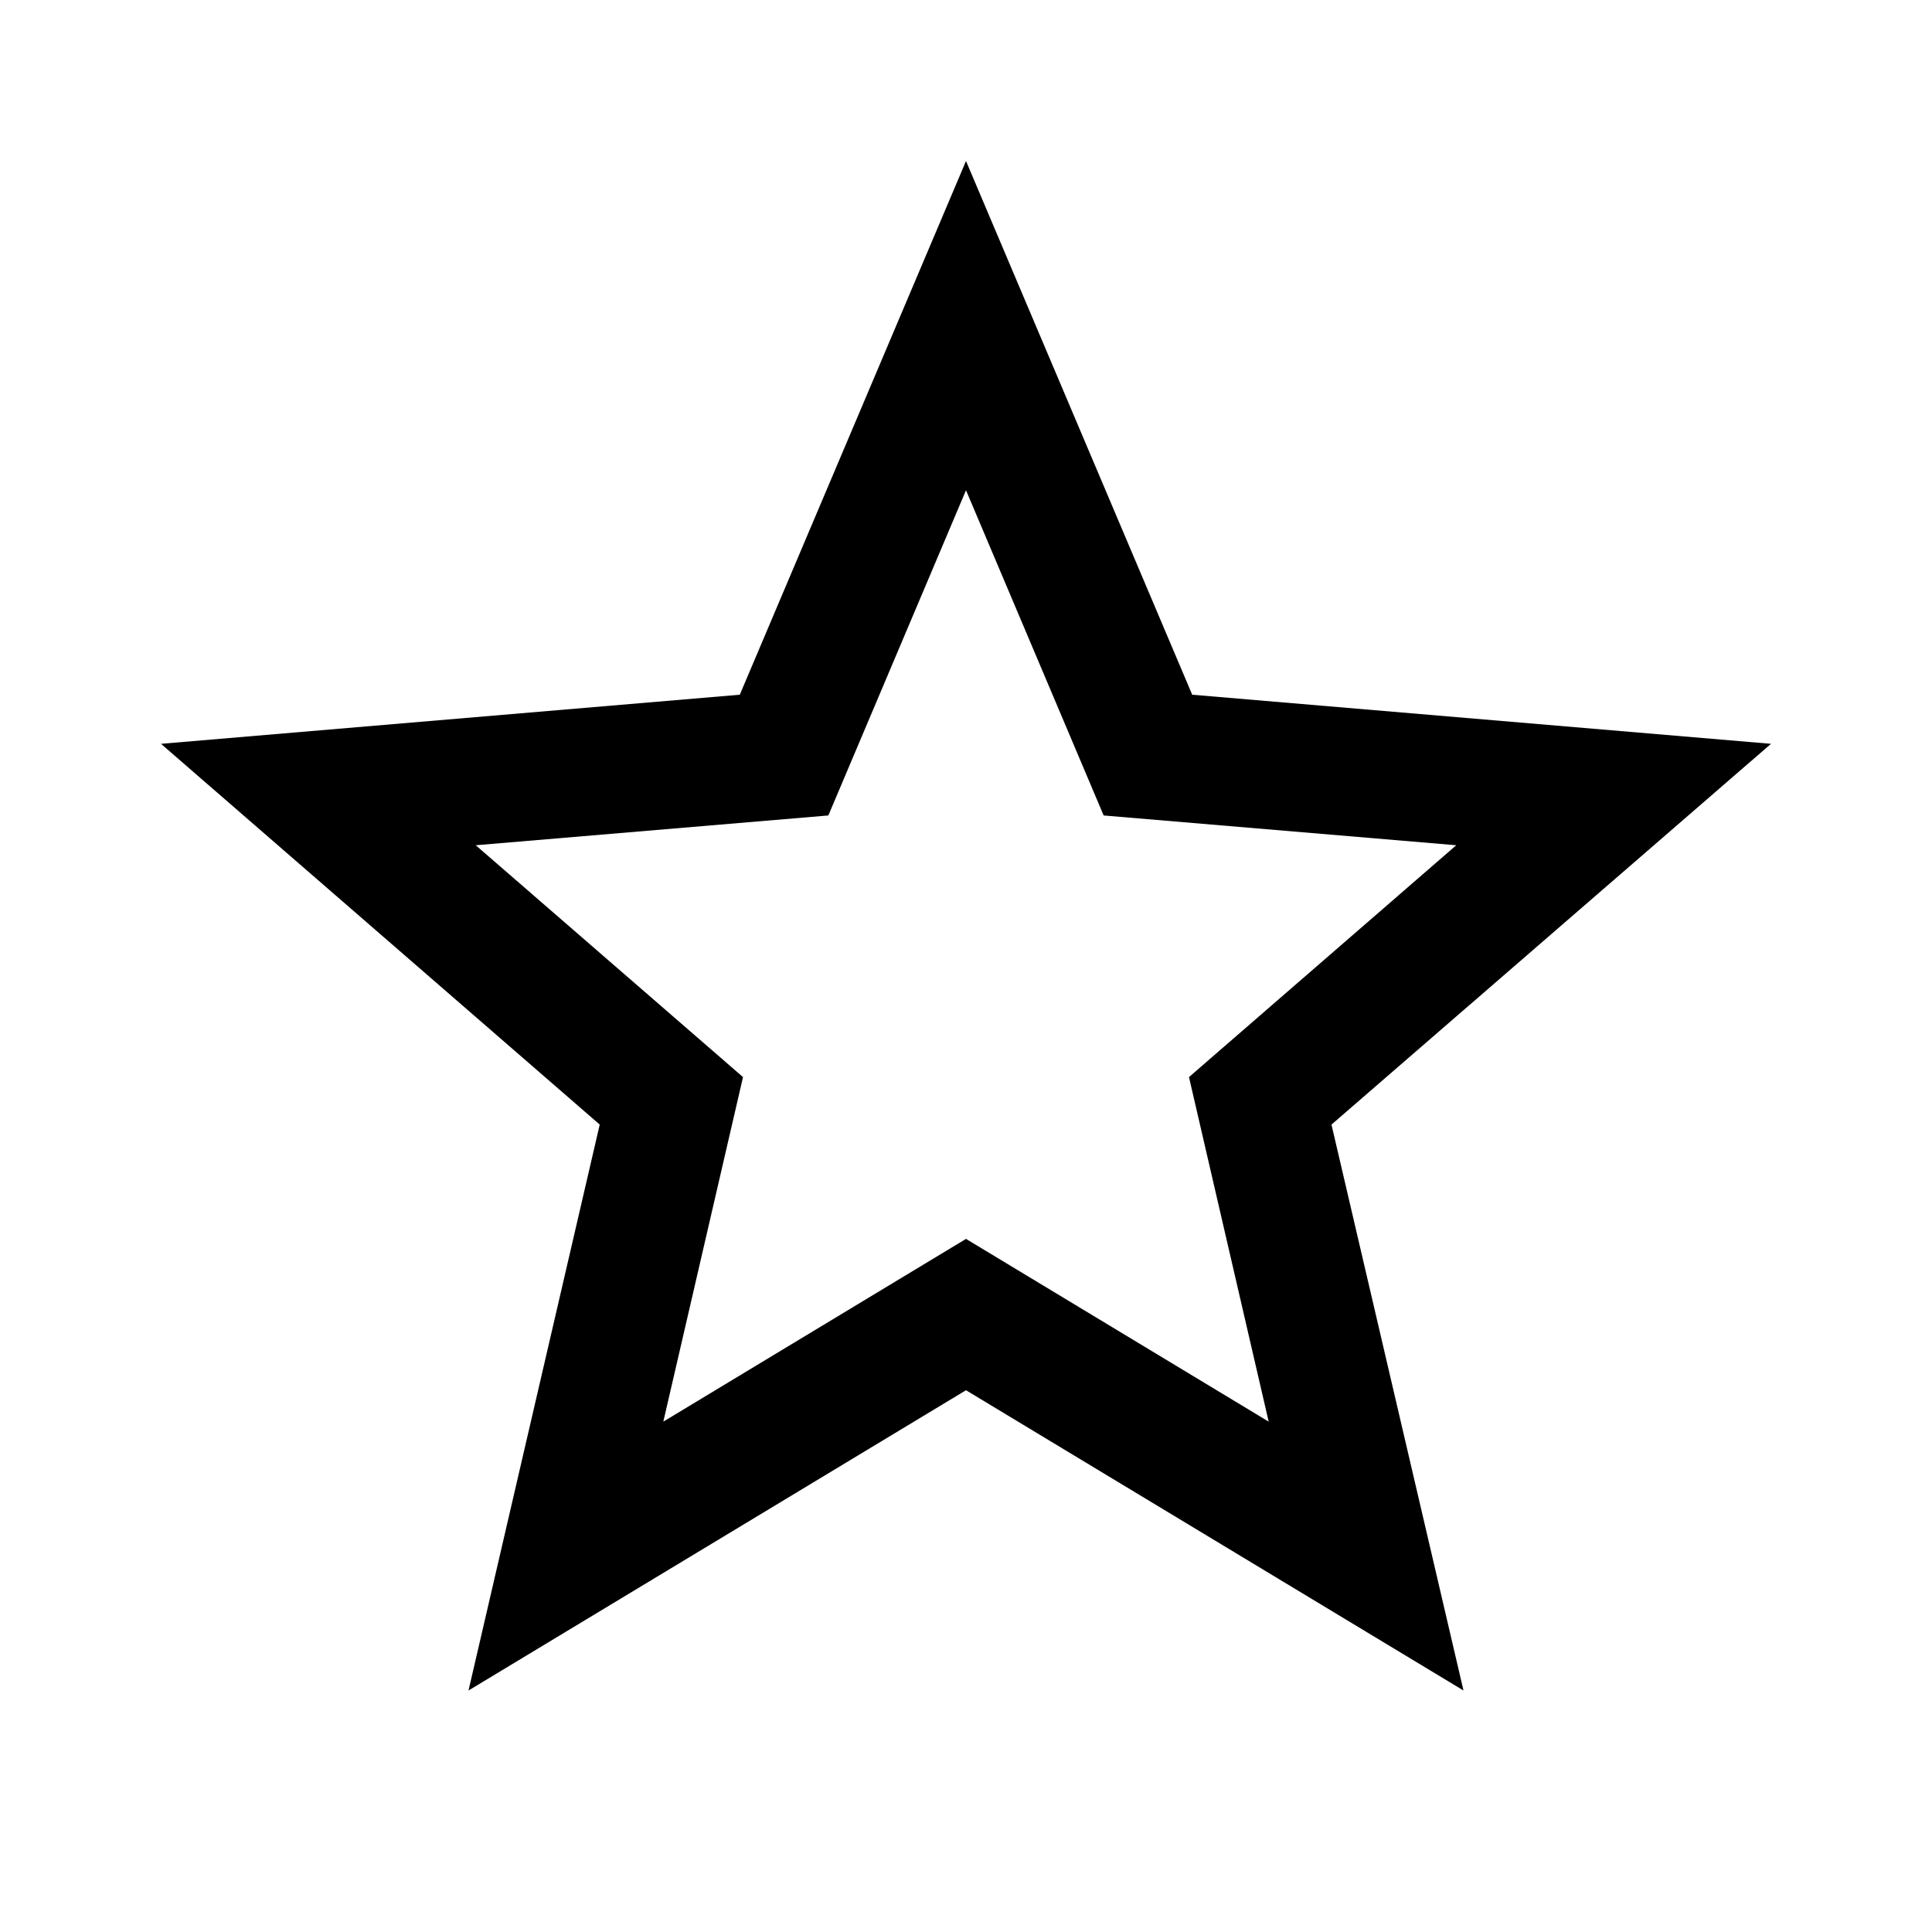
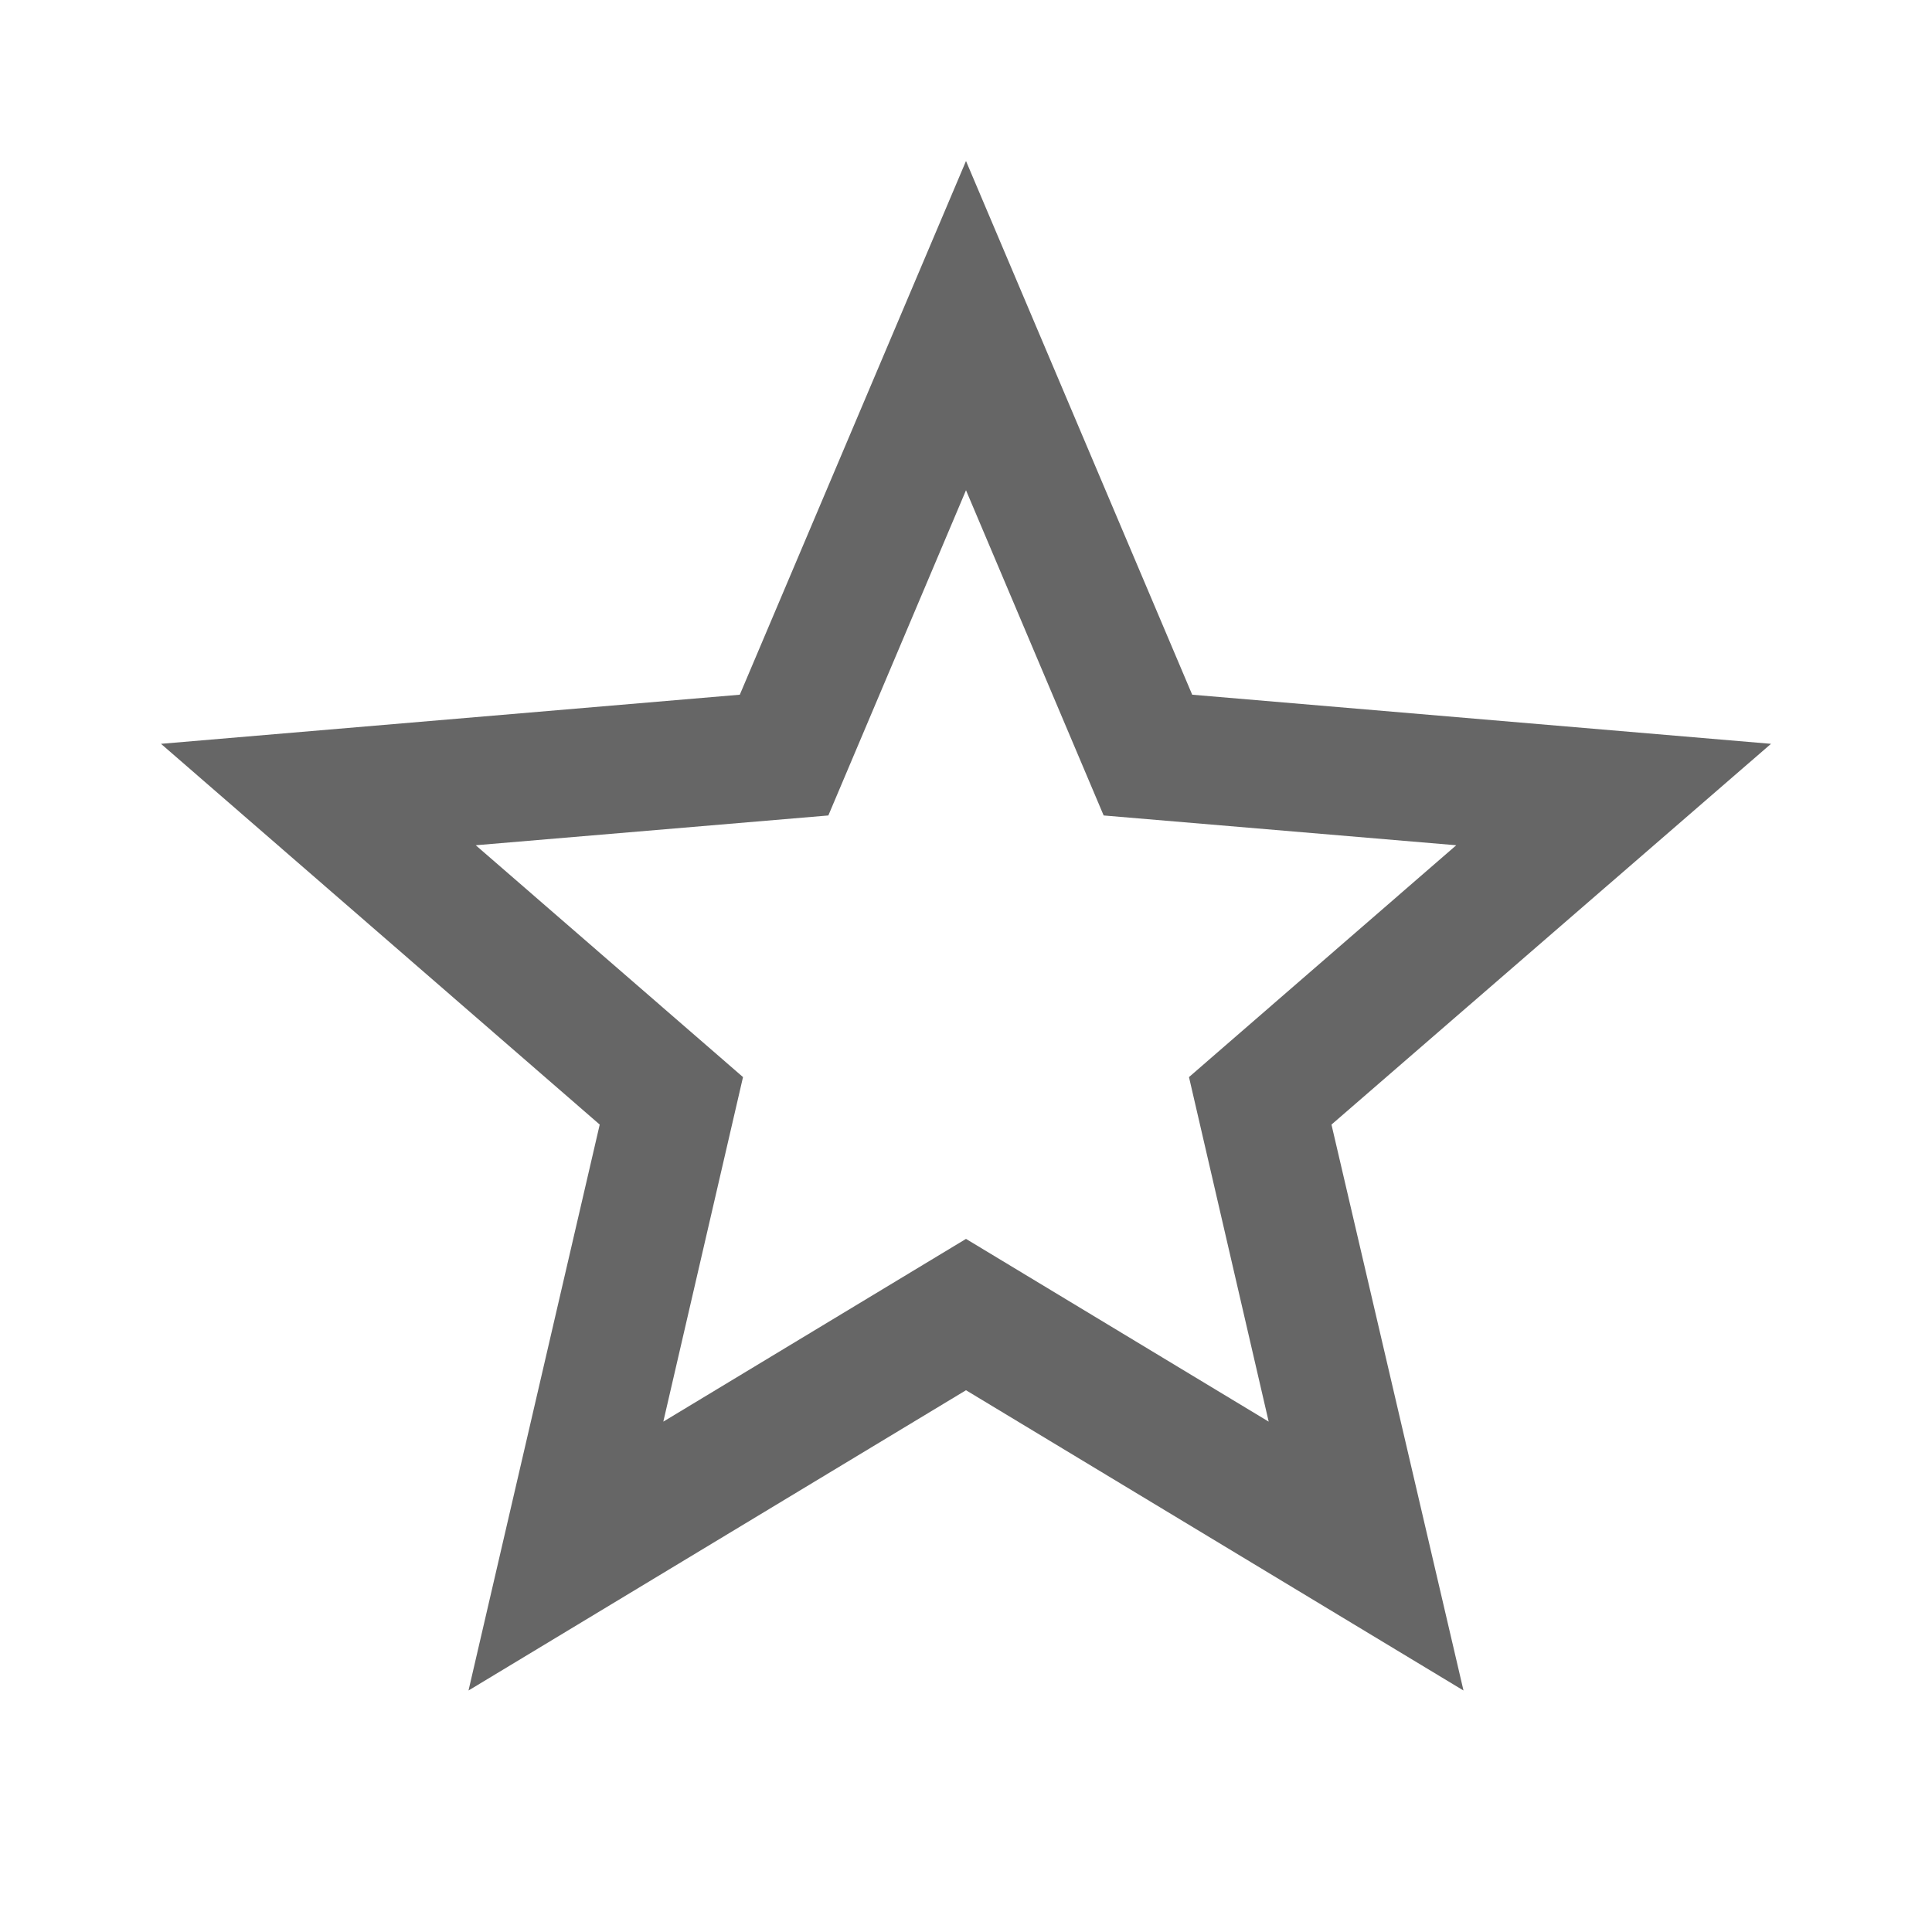
- <svg xmlns="http://www.w3.org/2000/svg" viewBox="0 0 24 24">
+ <svg xmlns="http://www.w3.org/2000/svg" fill="#666666" viewBox="0 0 24 24">
  <path d="M12,15.39L8.24,17.66L9.23,13.38L5.91,10.5L10.29,10.13L12,6.09L13.71,10.13L18.09,10.5L14.77,13.38L15.76,17.66M22,9.24L14.81,8.63L12,2L9.19,8.63L2,9.24L7.45,13.97L5.82,21L12,17.27L18.18,21L16.54,13.97L22,9.24Z" />
</svg>
